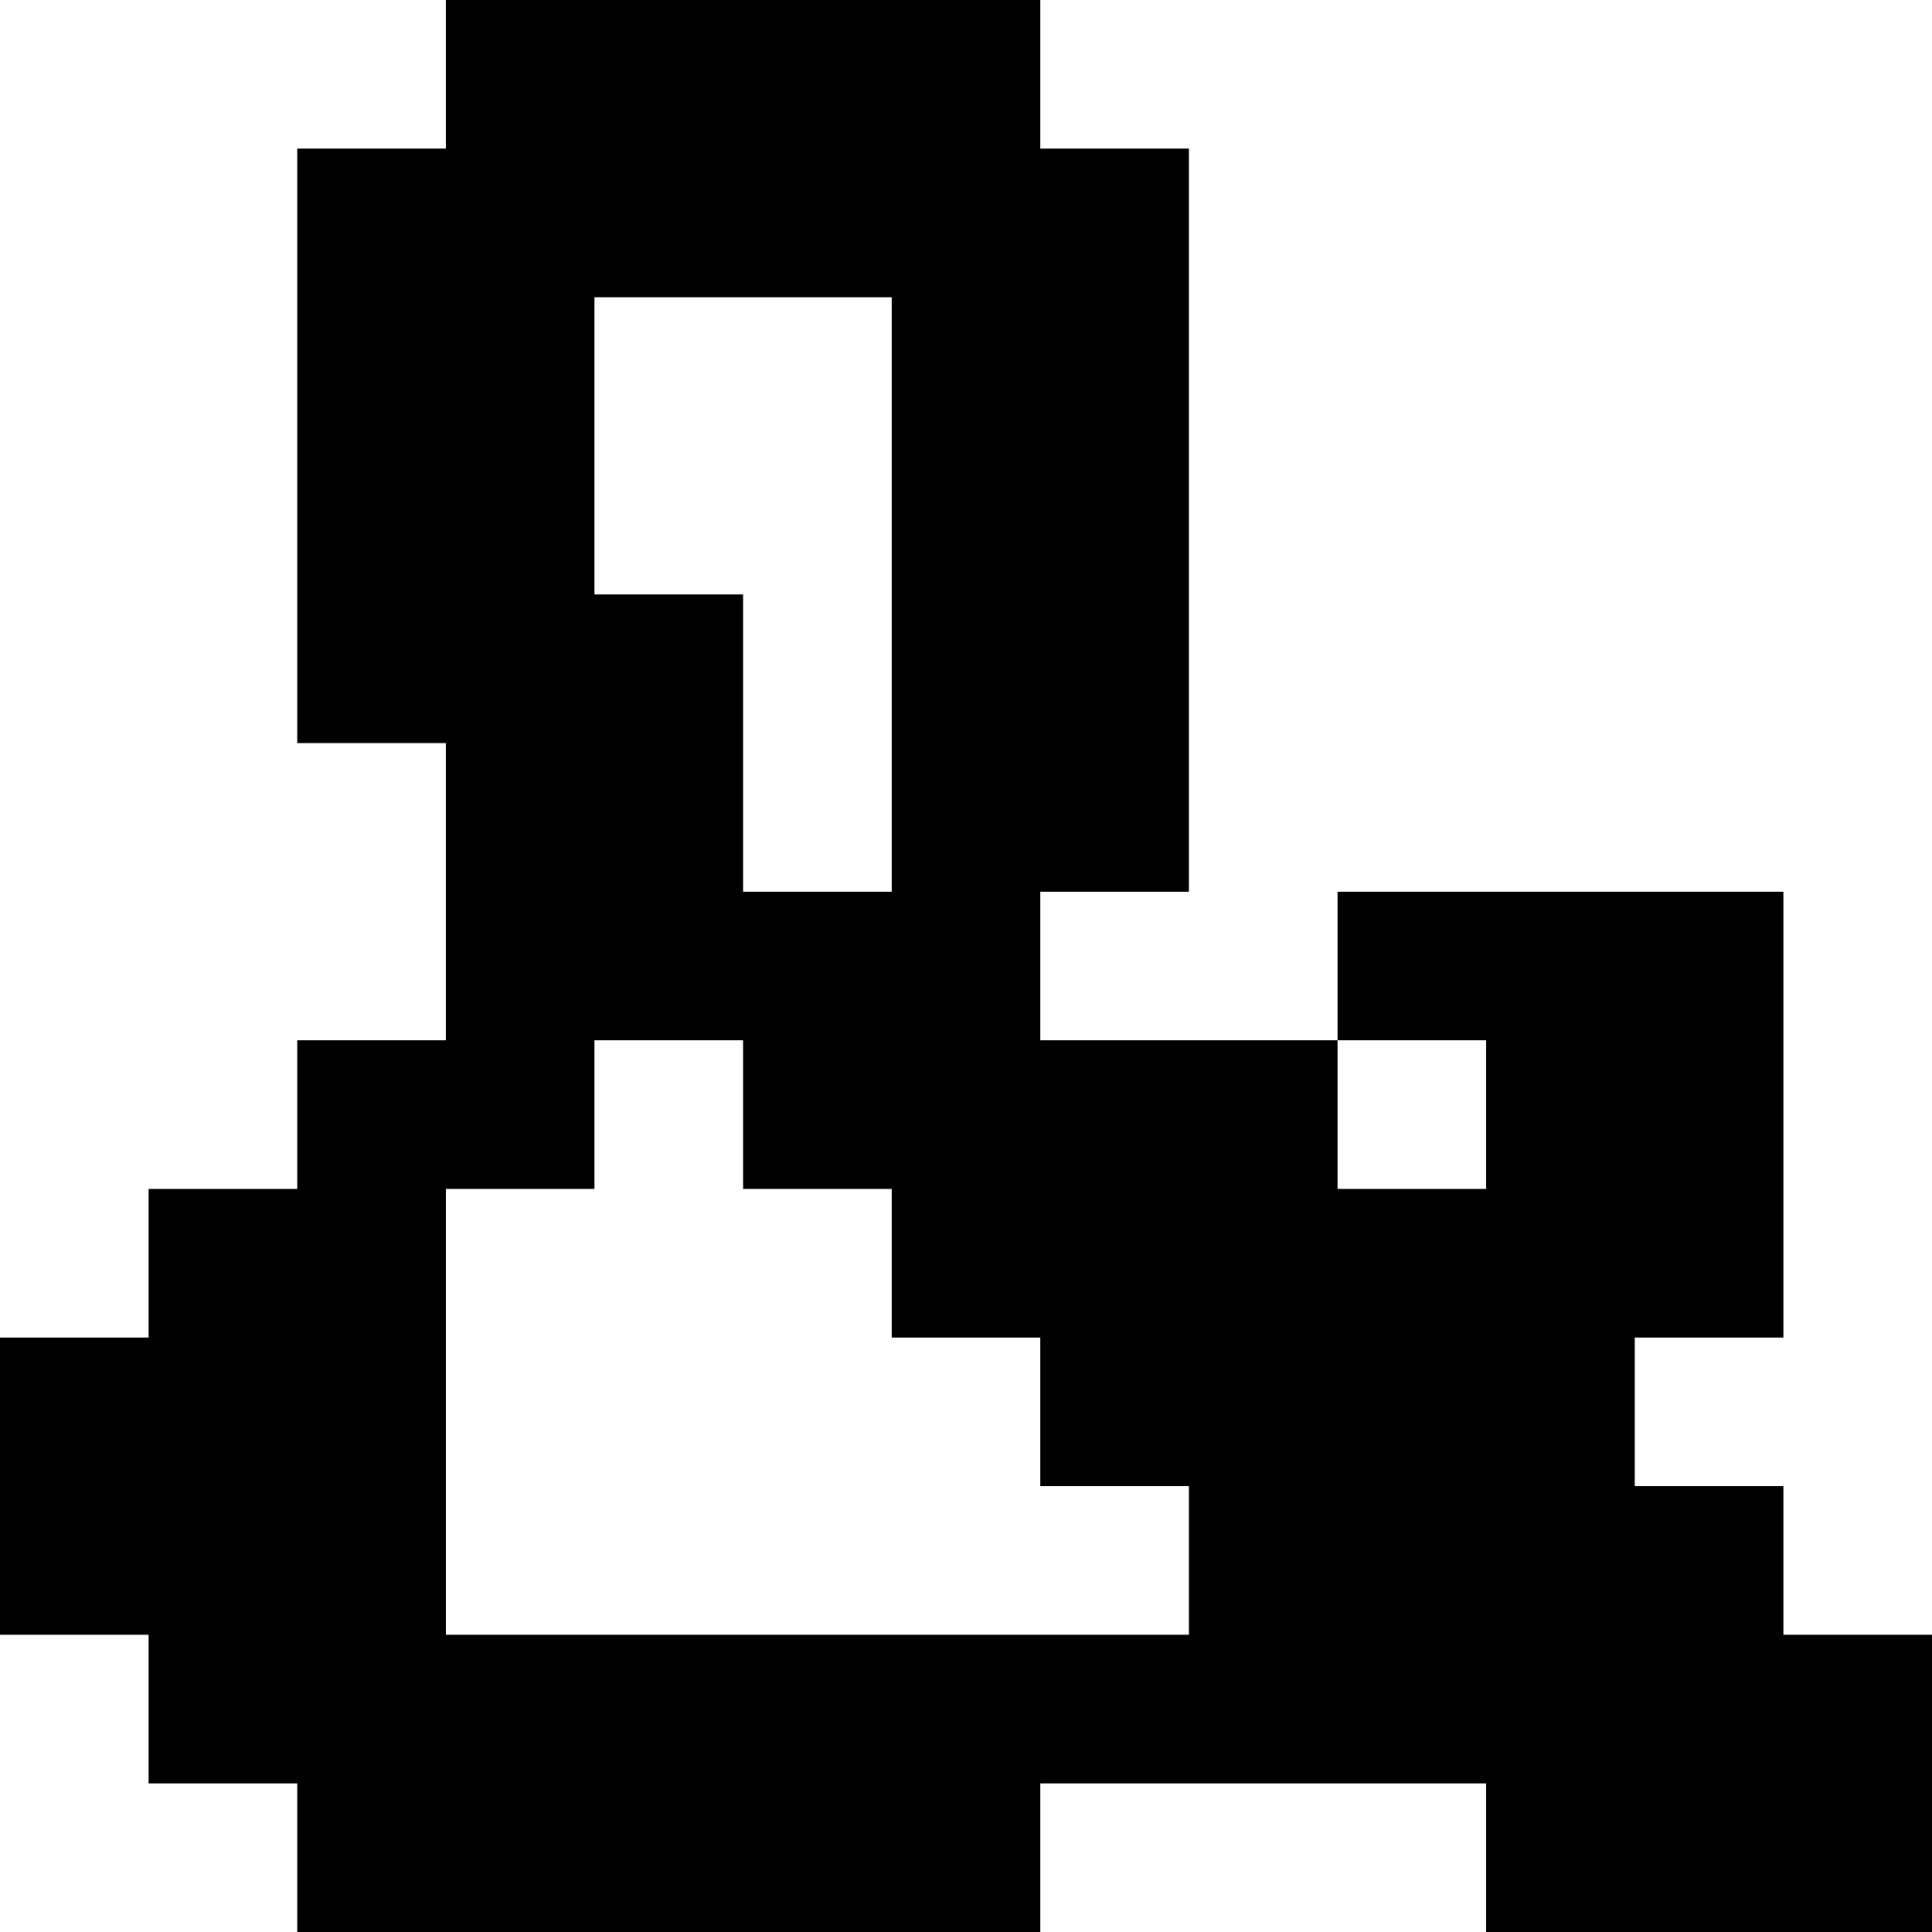
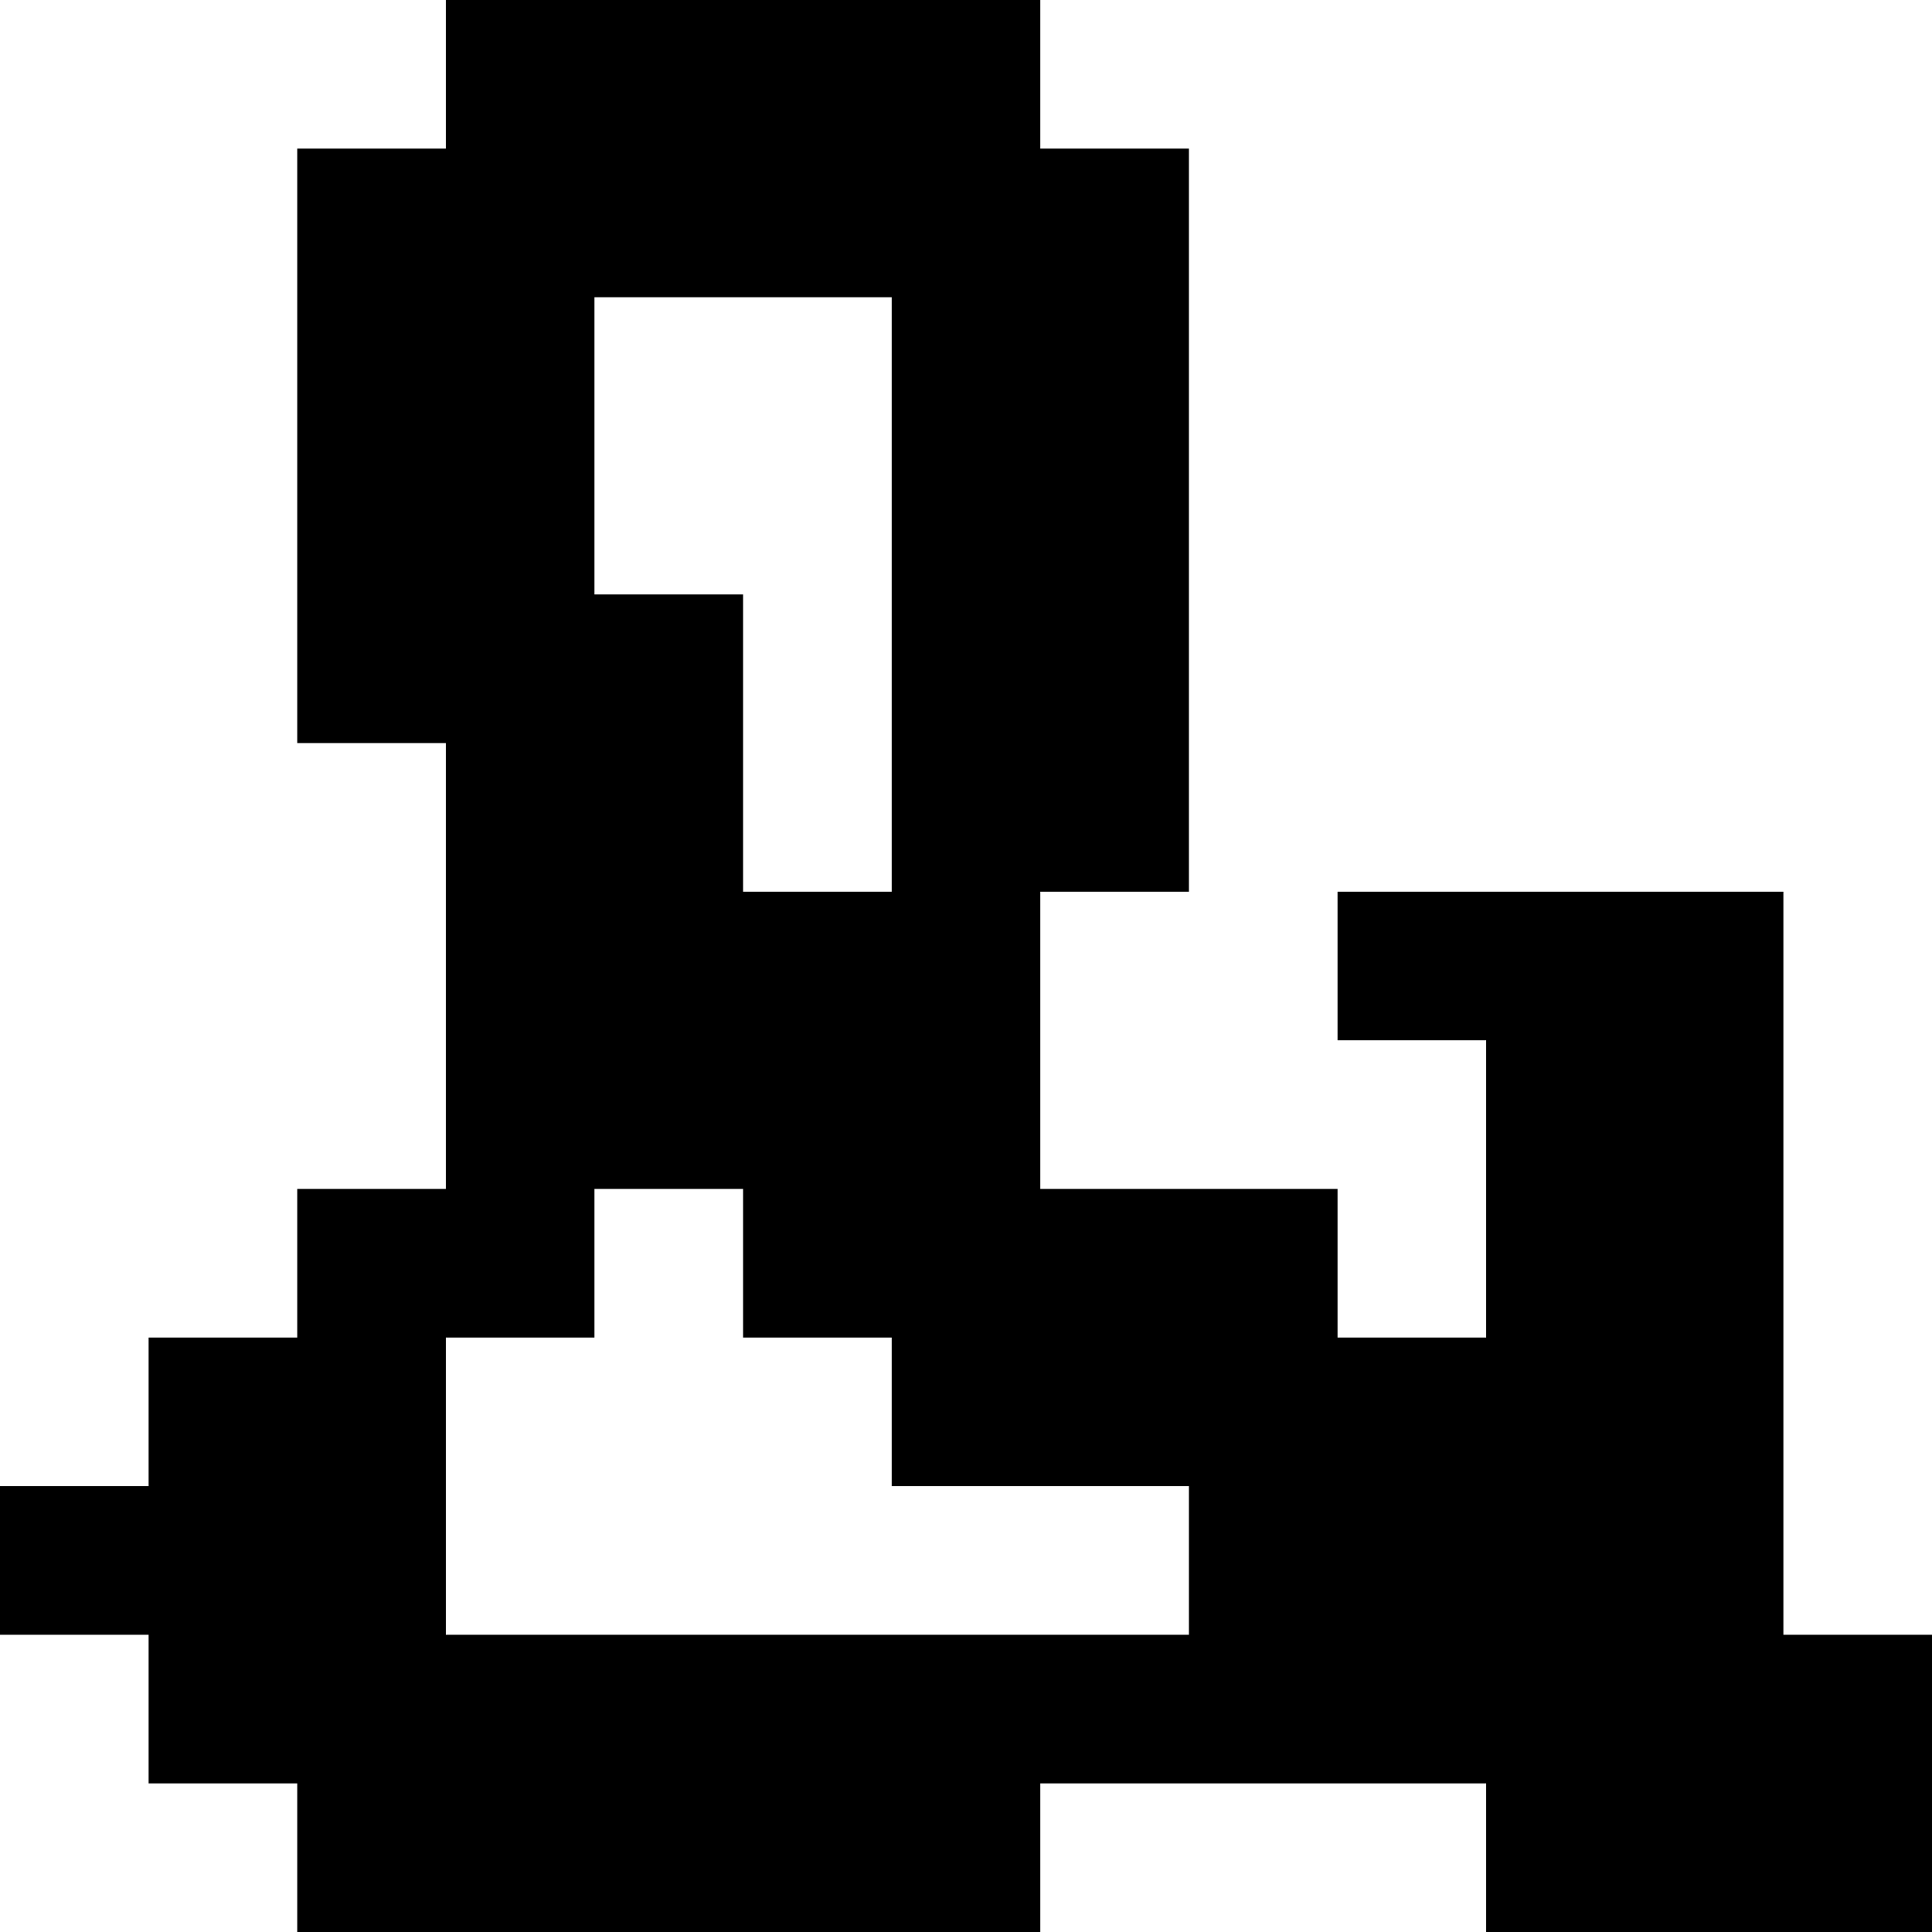
<svg xmlns="http://www.w3.org/2000/svg" viewBox="0 0 13 13">
-   <path fill="currentColor" d="M3 0H7V1H8V6H7V7H9V8H10V7H9V6H12V9H11V10H12V11H13V13H10V12H7V13H2V12H1V11H0V9H1V8H2V7H3V5H2V1H3ZM4 2V4H5V6H6V2ZM4 7V8H3V11H8V10H7V9H6V8H5V7Z" />
+   <path fill="currentColor" d="M3 0H7V1H8V6H7V8H9V9H10V7H9V6H12V11H13V13H10V12H7V13H2V12H1V11H0V10H1V9H2V8H3V5H2V1H3ZM4 2V4H5V6H6V2ZM4 8V9H3V11H8V10H6V9H5V8Z" />
</svg>
